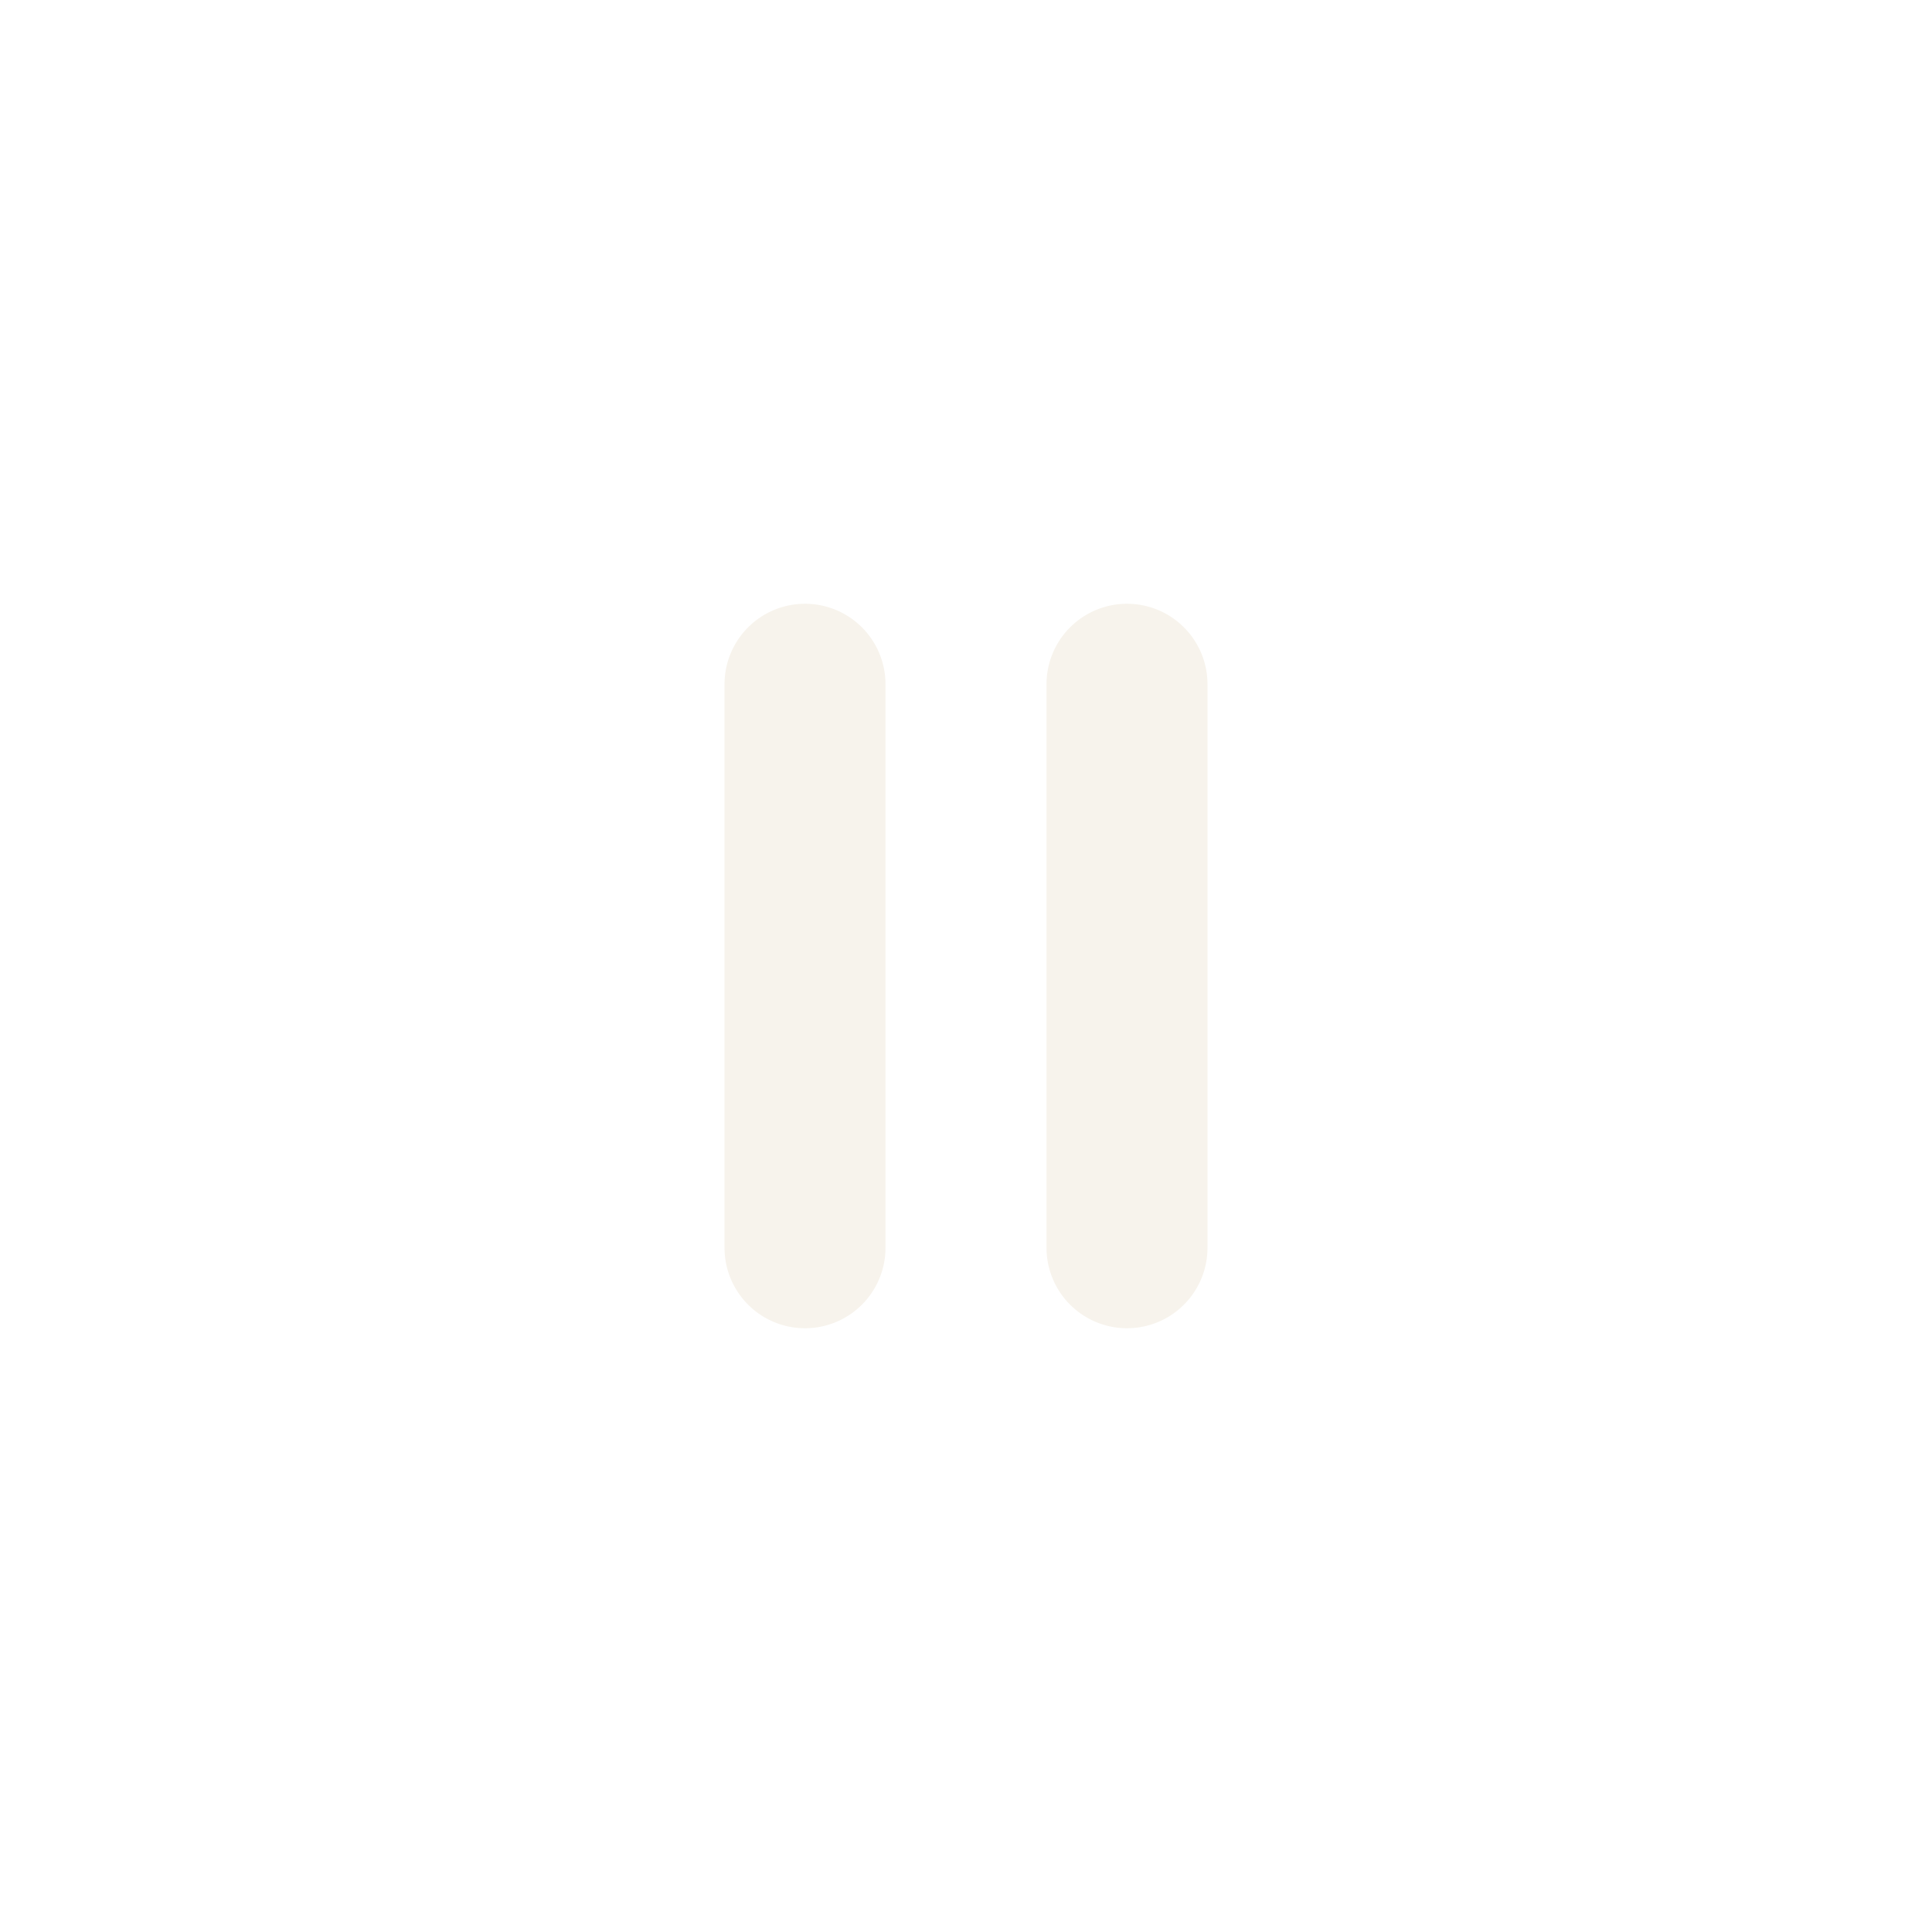
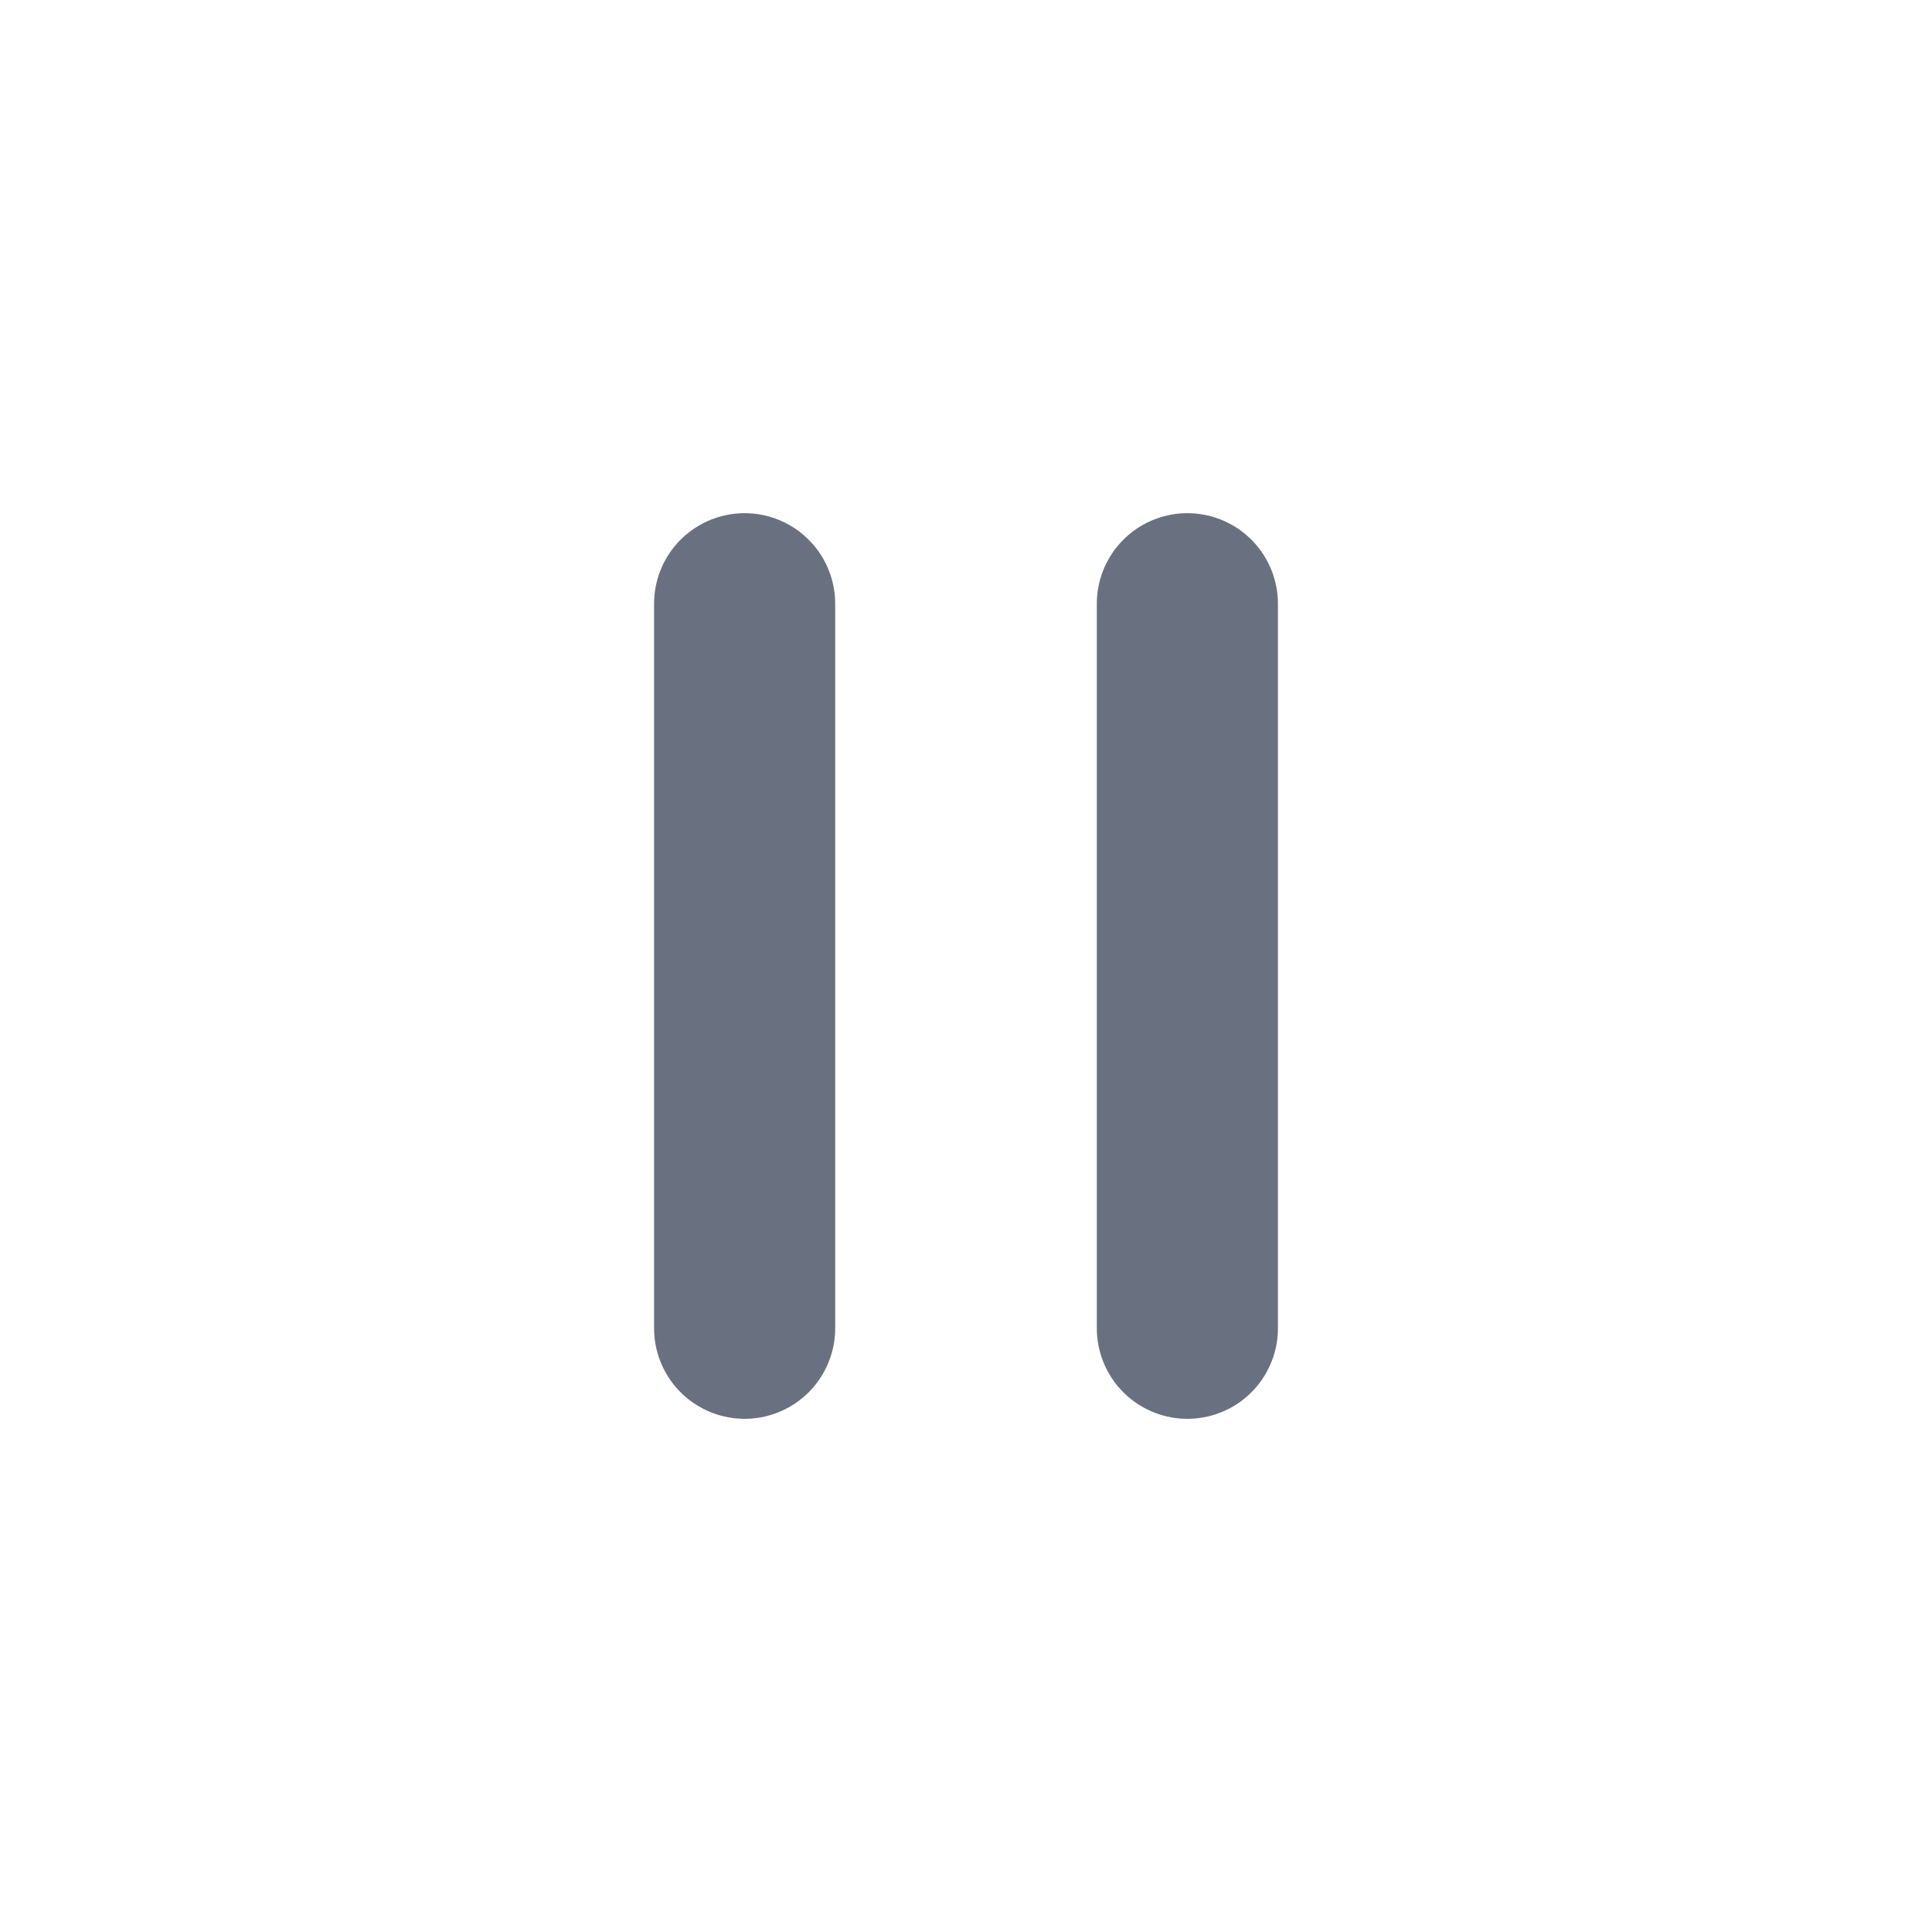
<svg xmlns="http://www.w3.org/2000/svg" width="18" height="18" viewBox="0 0 24 24" fill="none">
-   <path d="M10 8.5V15.5M14 8.5V15.5" stroke="#F7F3EC" stroke-width="2" stroke-linecap="round" />
+   <path d="M9.25 7.5V16.5M14.75 7.5V16.5" stroke="#697181" stroke-width="2.25" stroke-linecap="round" />
</svg>
